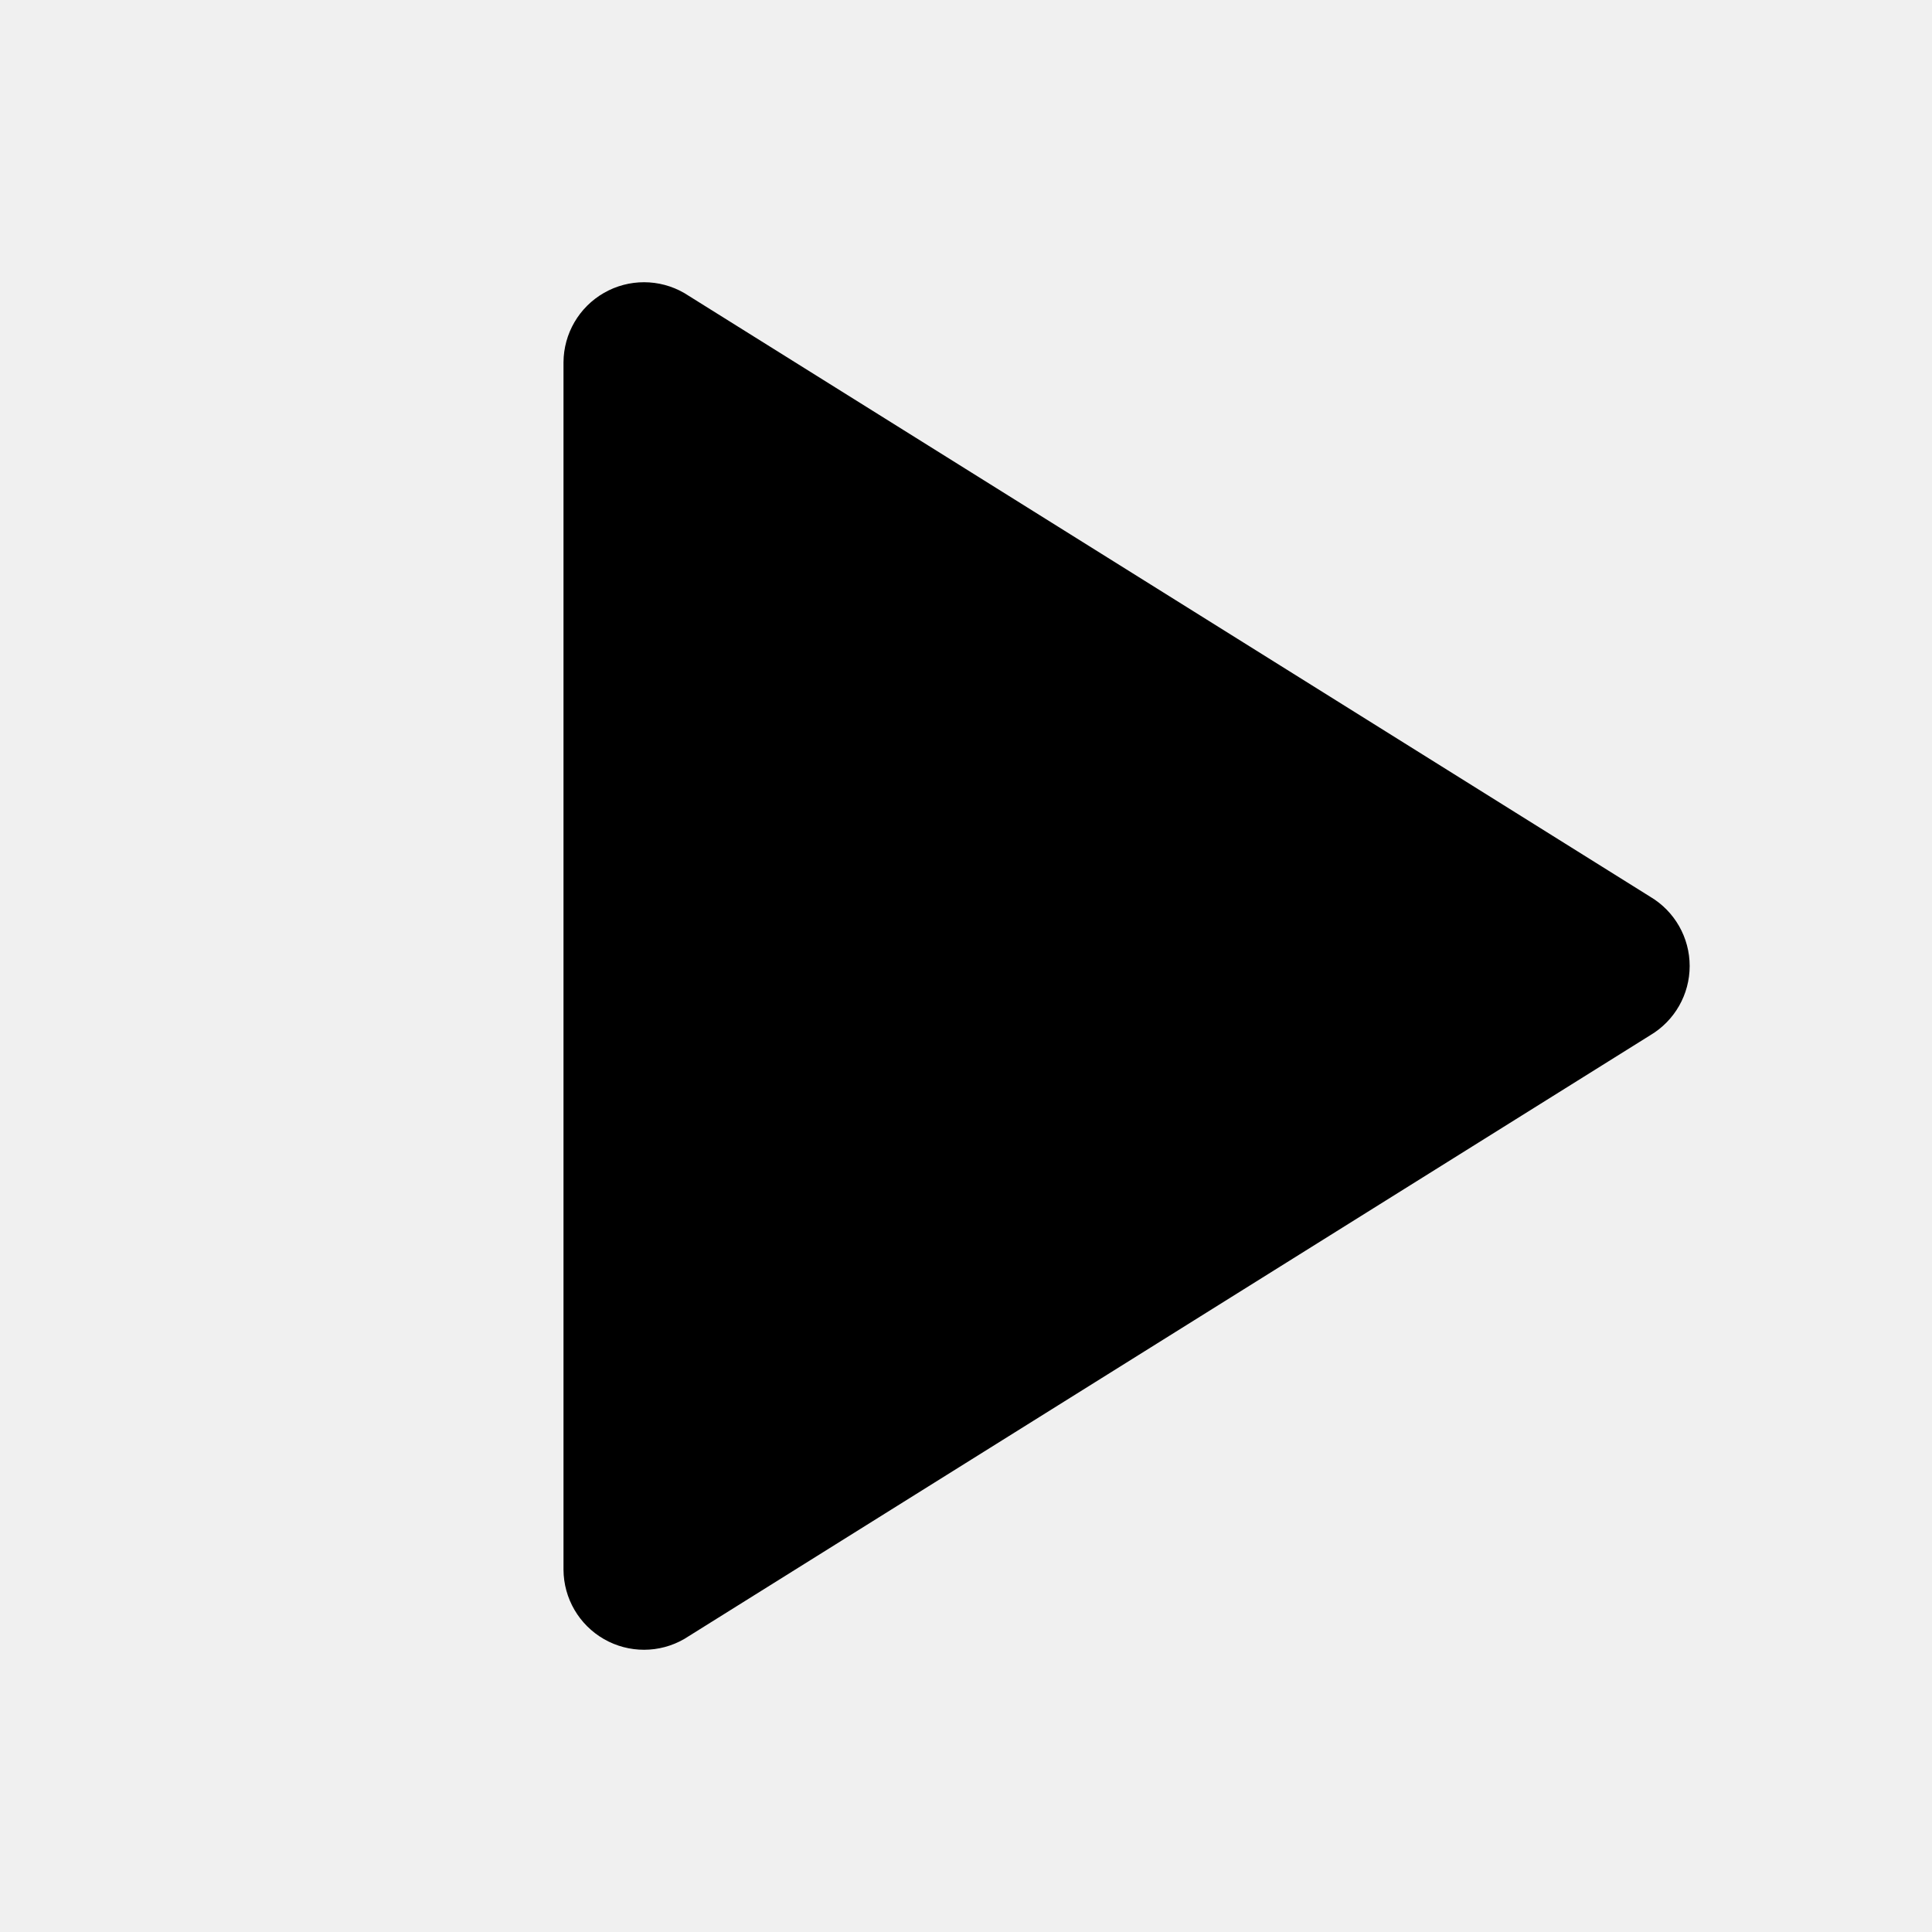
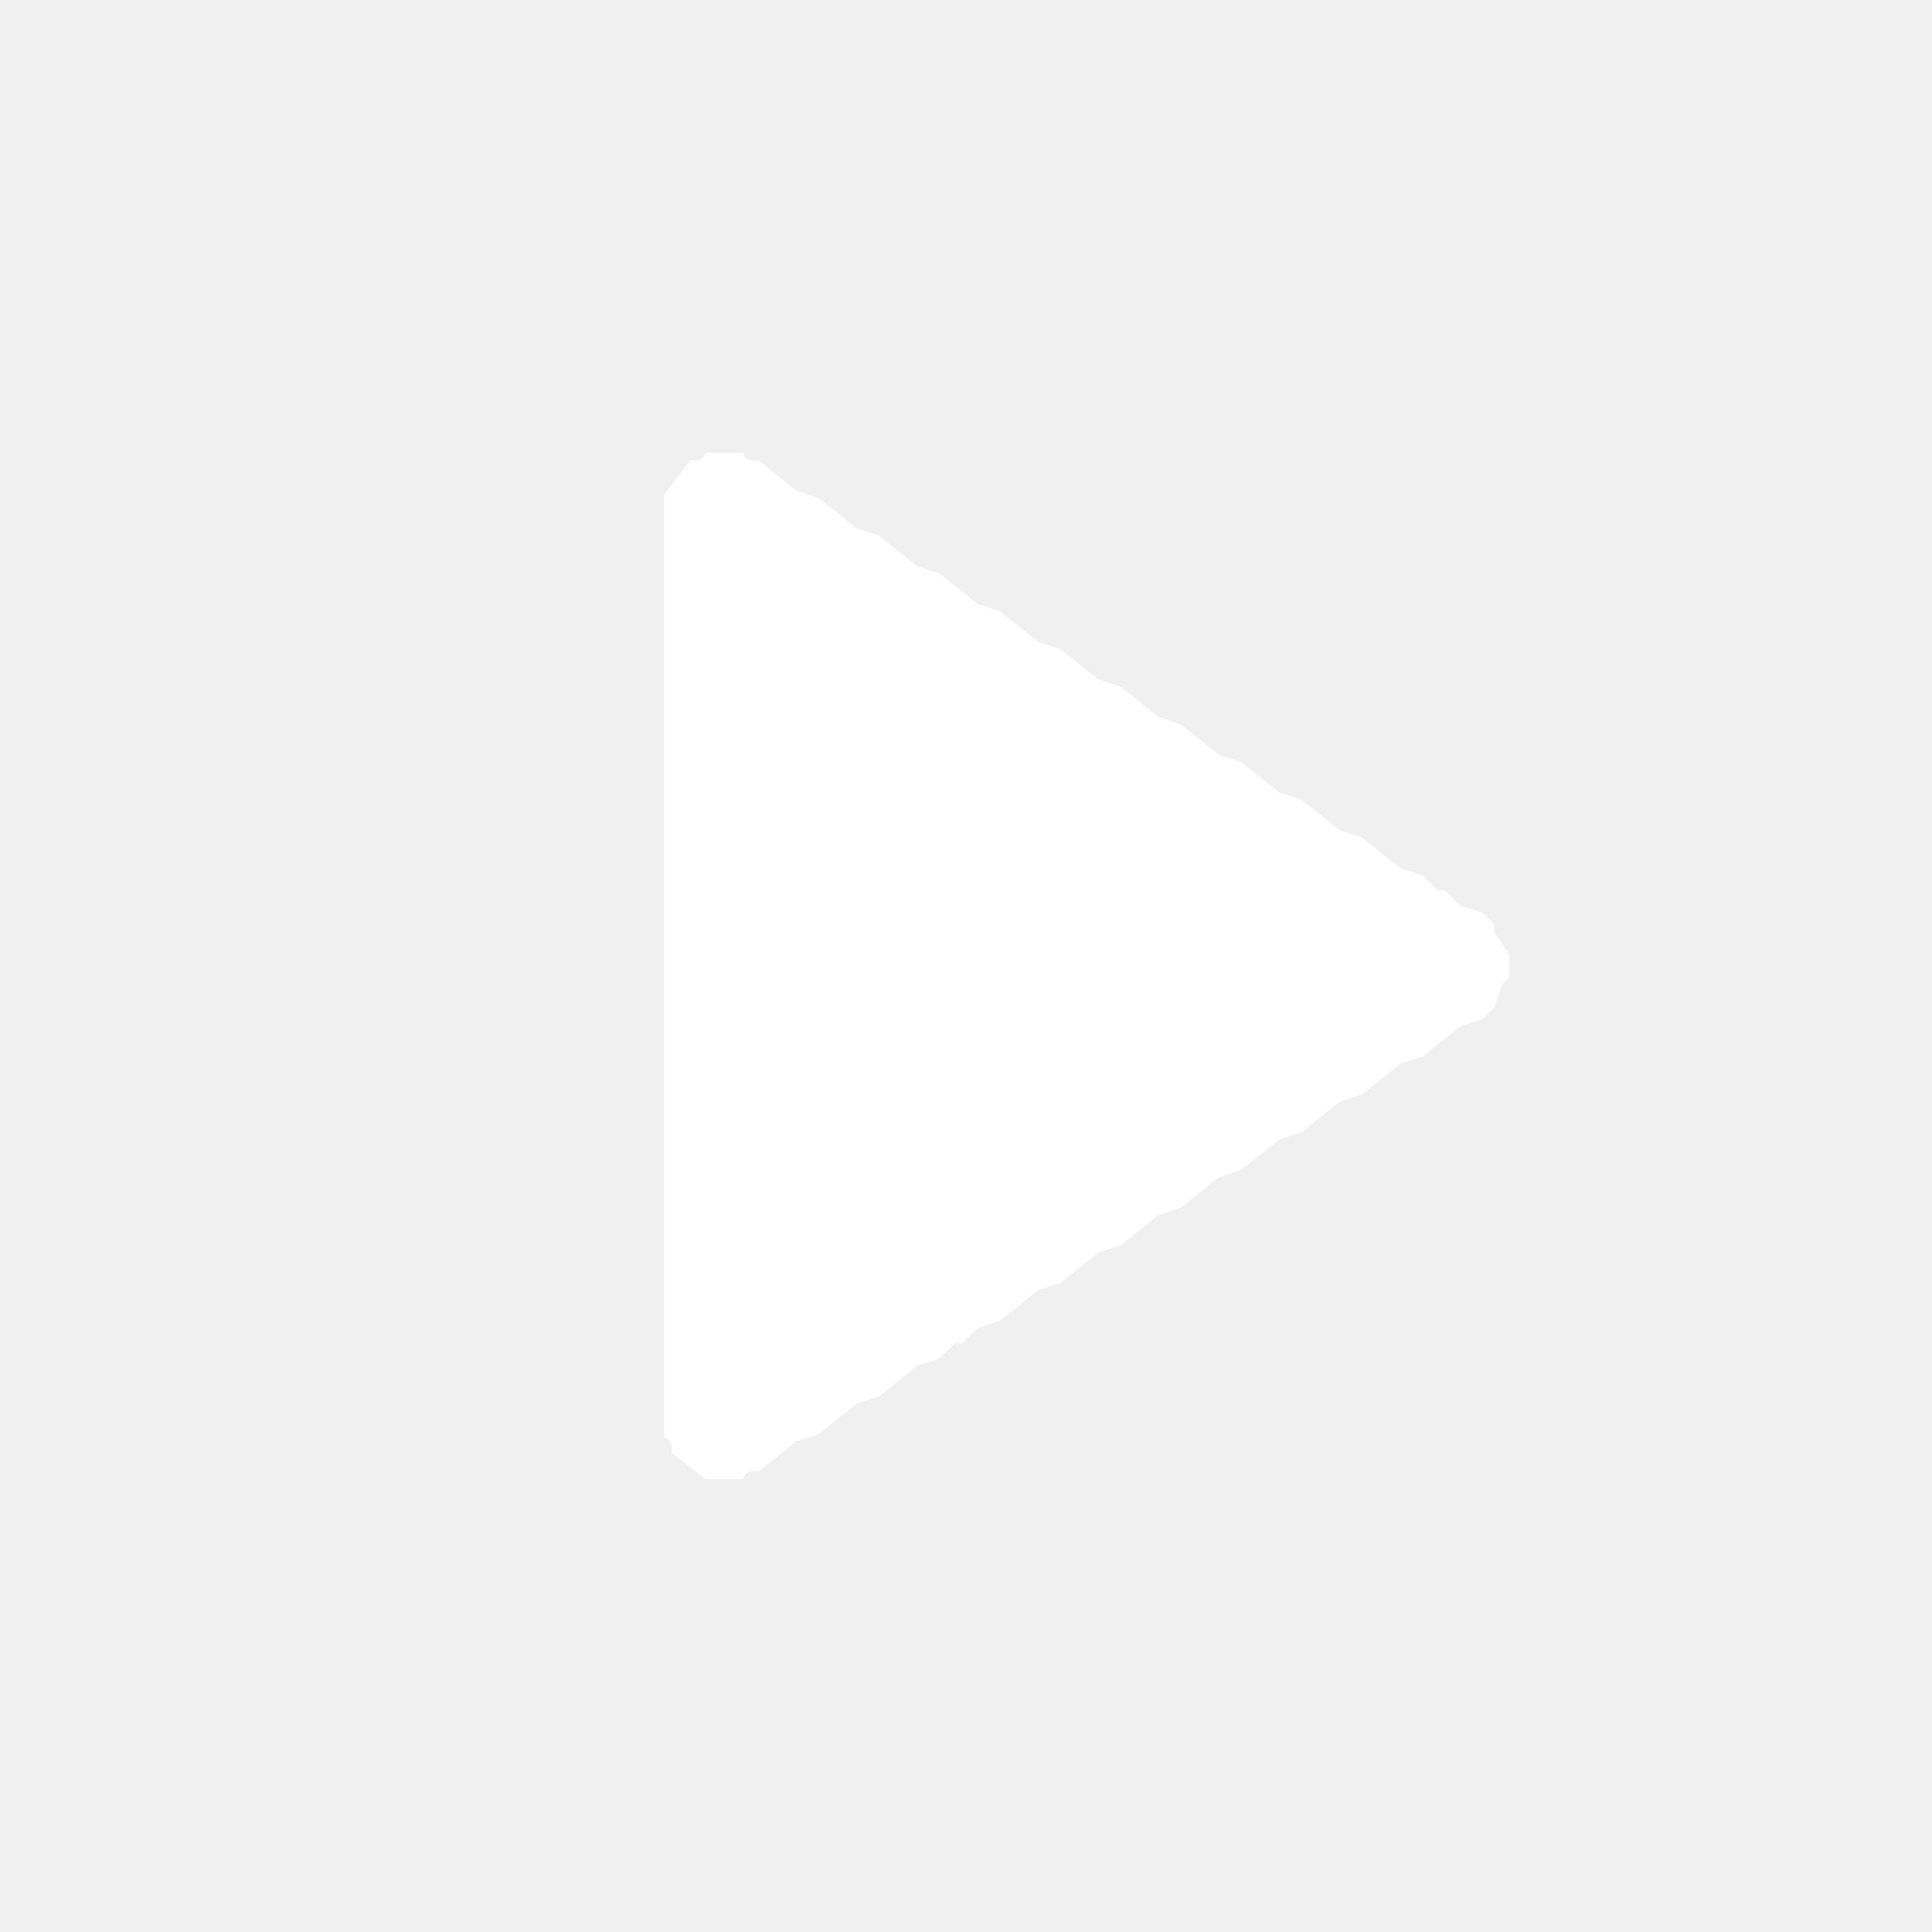
- <svg xmlns="http://www.w3.org/2000/svg" width="24" height="24" viewBox="0 0 24 24">
-   <path d="M7 4.5v15a1 1 0 0 0 1.5.86l12-7.5a1 1 0 0 0 0-1.72l-12-7.5A1 1 0 0 0 7 4.5z" fill="#000000" stroke="none" />
+ <svg xmlns="http://www.w3.org/2000/svg" width="32" height="32" viewBox="0 0 32 32">
+   <g transform="scale(0.125)">
+     <path fill-rule="evenodd" d="M 93.5 60 L 98.5 60 Q 98.7 61.2 100.5 61 L 105.5 65 L 108.5 66 L 113.5 70 L 116.5 71 L 121.5 75 L 124.5 76 L 129.5 80 L 132.5 81 L 137.5 85 L 140.5 86 L 145.5 90 L 148.5 91 L 153.5 95 L 156.5 96 L 161.5 100 L 164.5 101 L 169.5 105 L 172.5 106 L 177.5 110 L 180.5 111 L 185.5 115 L 188.5 116 L 190.5 118 L 191.5 118 L 193.5 120 L 196.5 121 L 198 122.5 L 198 123.5 L 200 126.5 L 200 129.5 L 199 130.5 L 198 133.5 L 196.5 135 L 193.5 136 L 188.5 140 L 185.5 141 L 180.5 145 L 177.5 146 L 172.5 150 L 169.5 151 L 164.5 155 L 161.5 156 L 156.5 160 L 153.5 161 L 148.5 165 L 145.5 166 L 140.5 170 L 137.5 171 L 132.5 175 L 129.5 176 L 127.5 178 L 126.5 178 L 124.5 180 L 121.5 181 L 116.5 185 L 113.5 186 L 108.5 190 L 105.5 191 L 100.5 195 Q 98.7 194.7 98.5 196 L 93.5 196 L 89 192.5 Q 89.2 190.7 88 190.5 L 88 65.5 L 91.5 61 Q 93.2 61.2 93.5 60 Z " fill="white" />
+   </g>
</svg>
